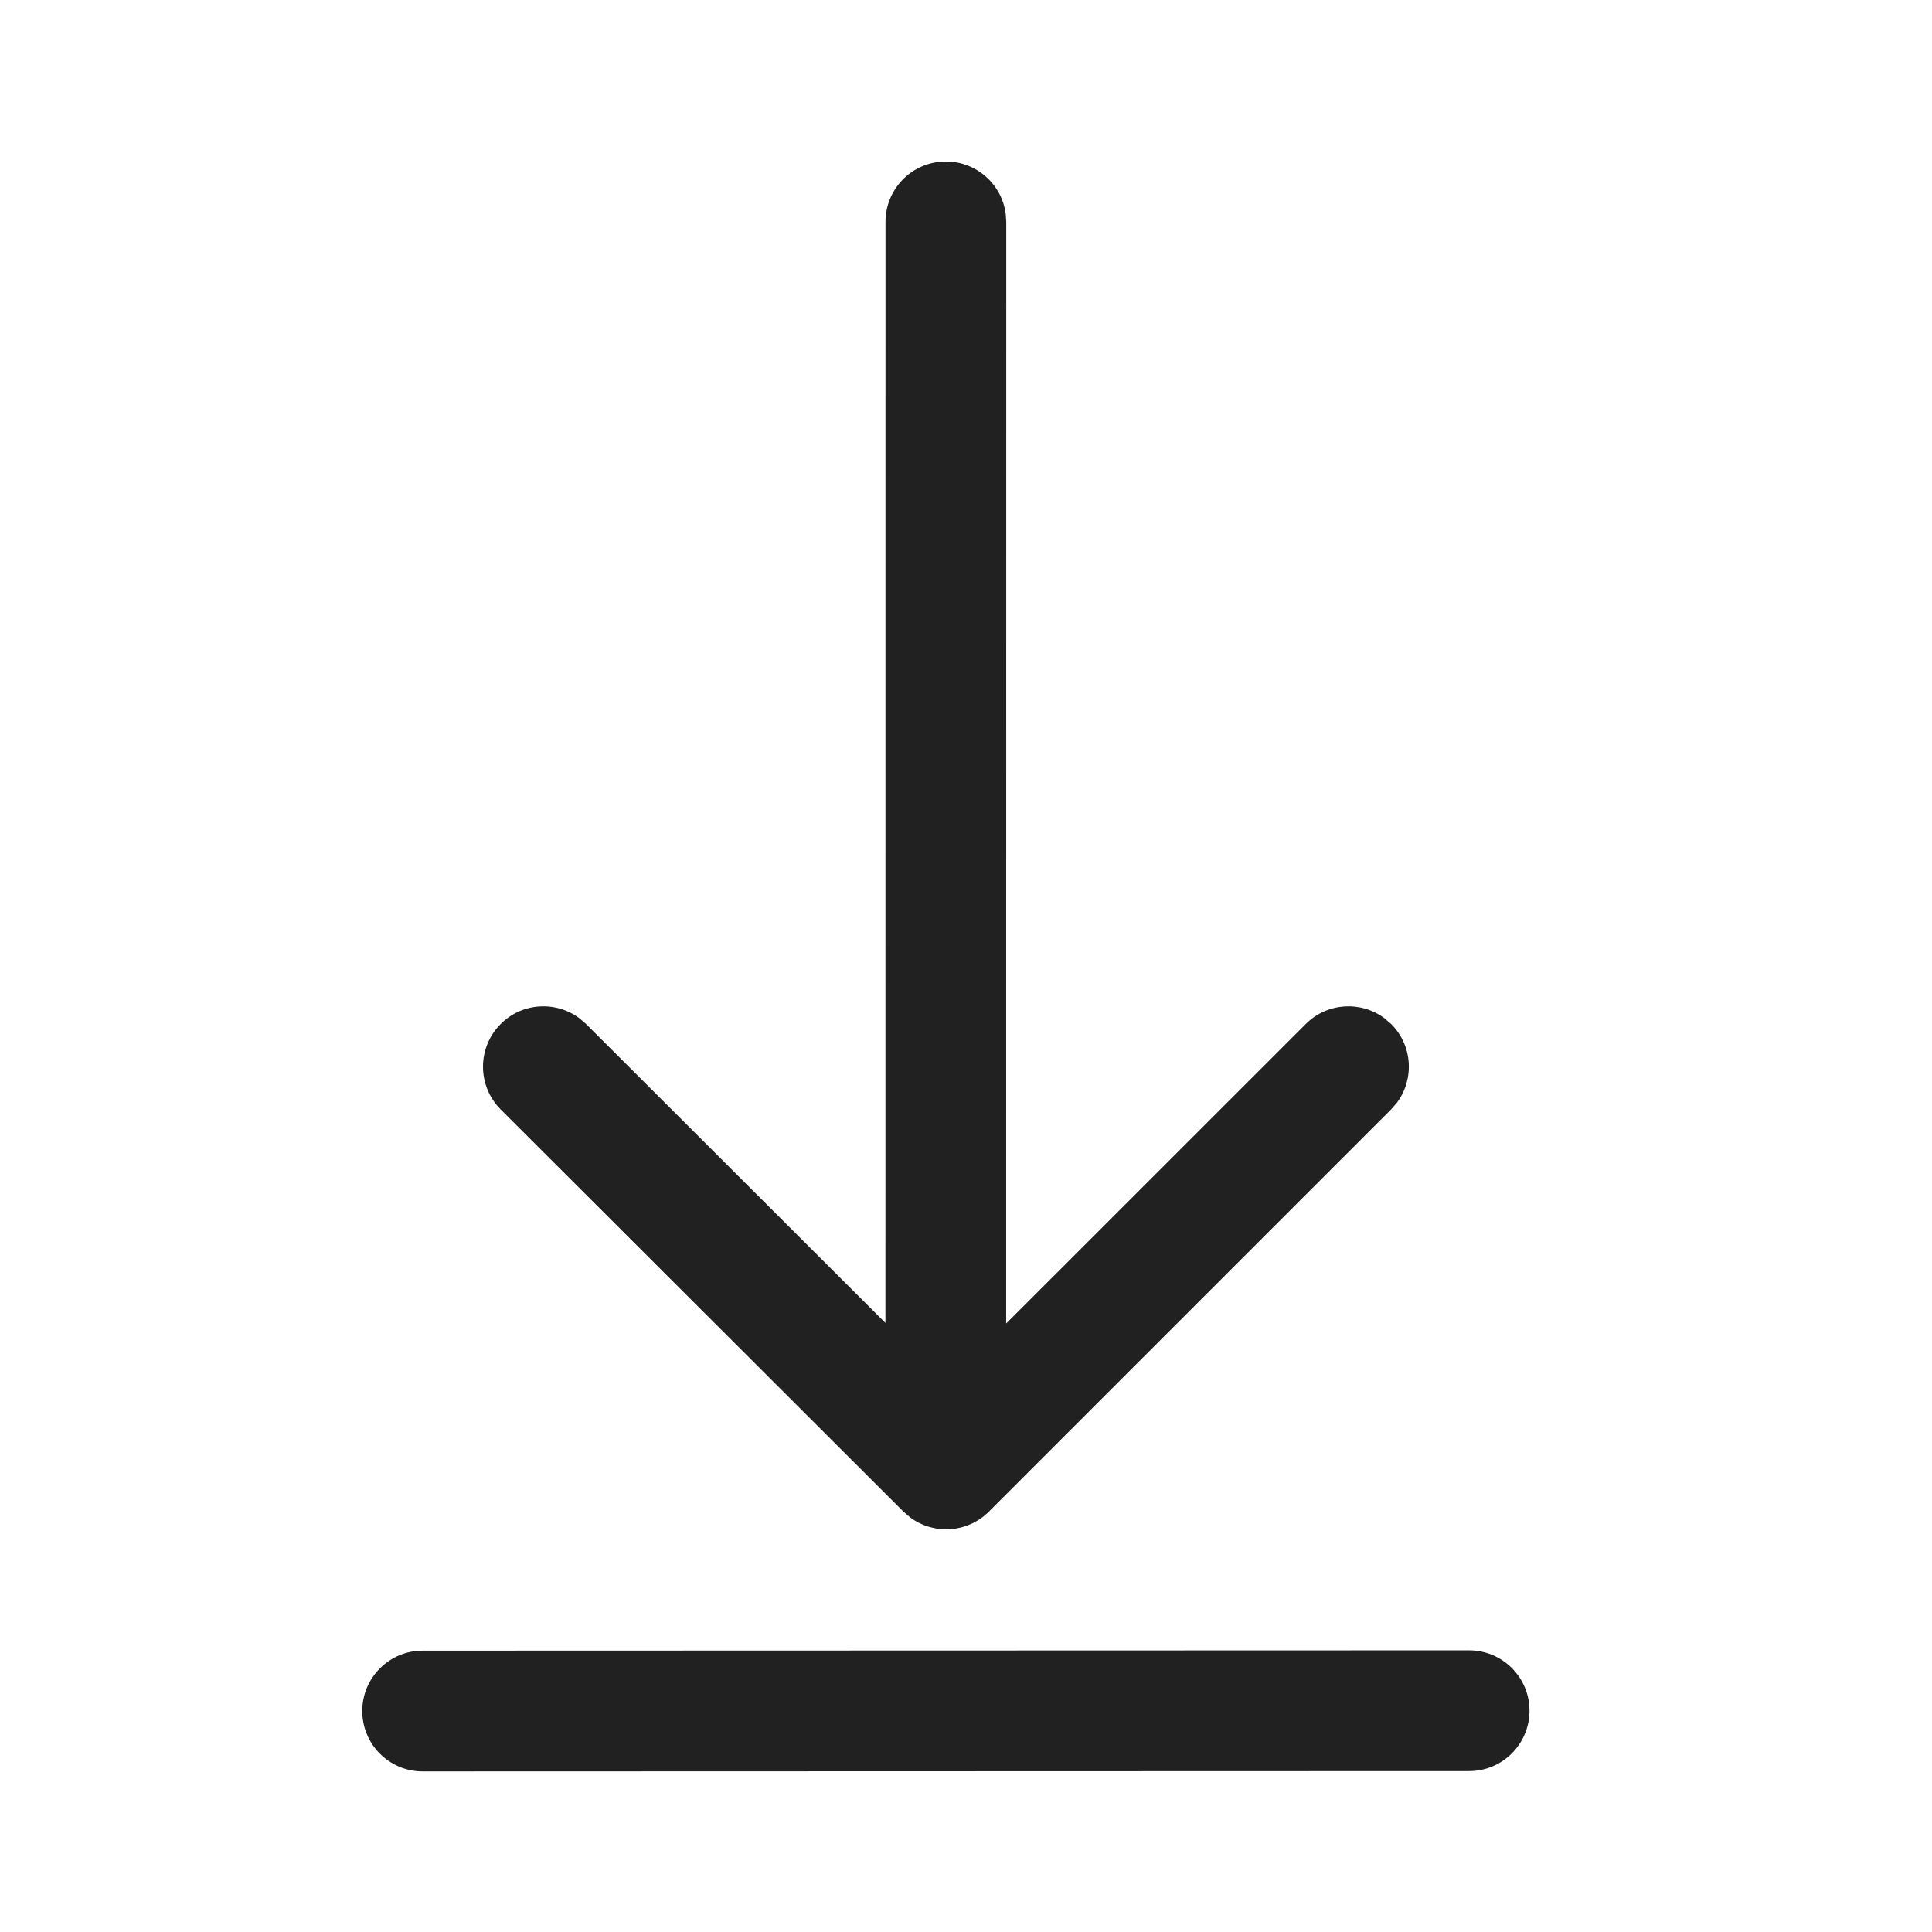
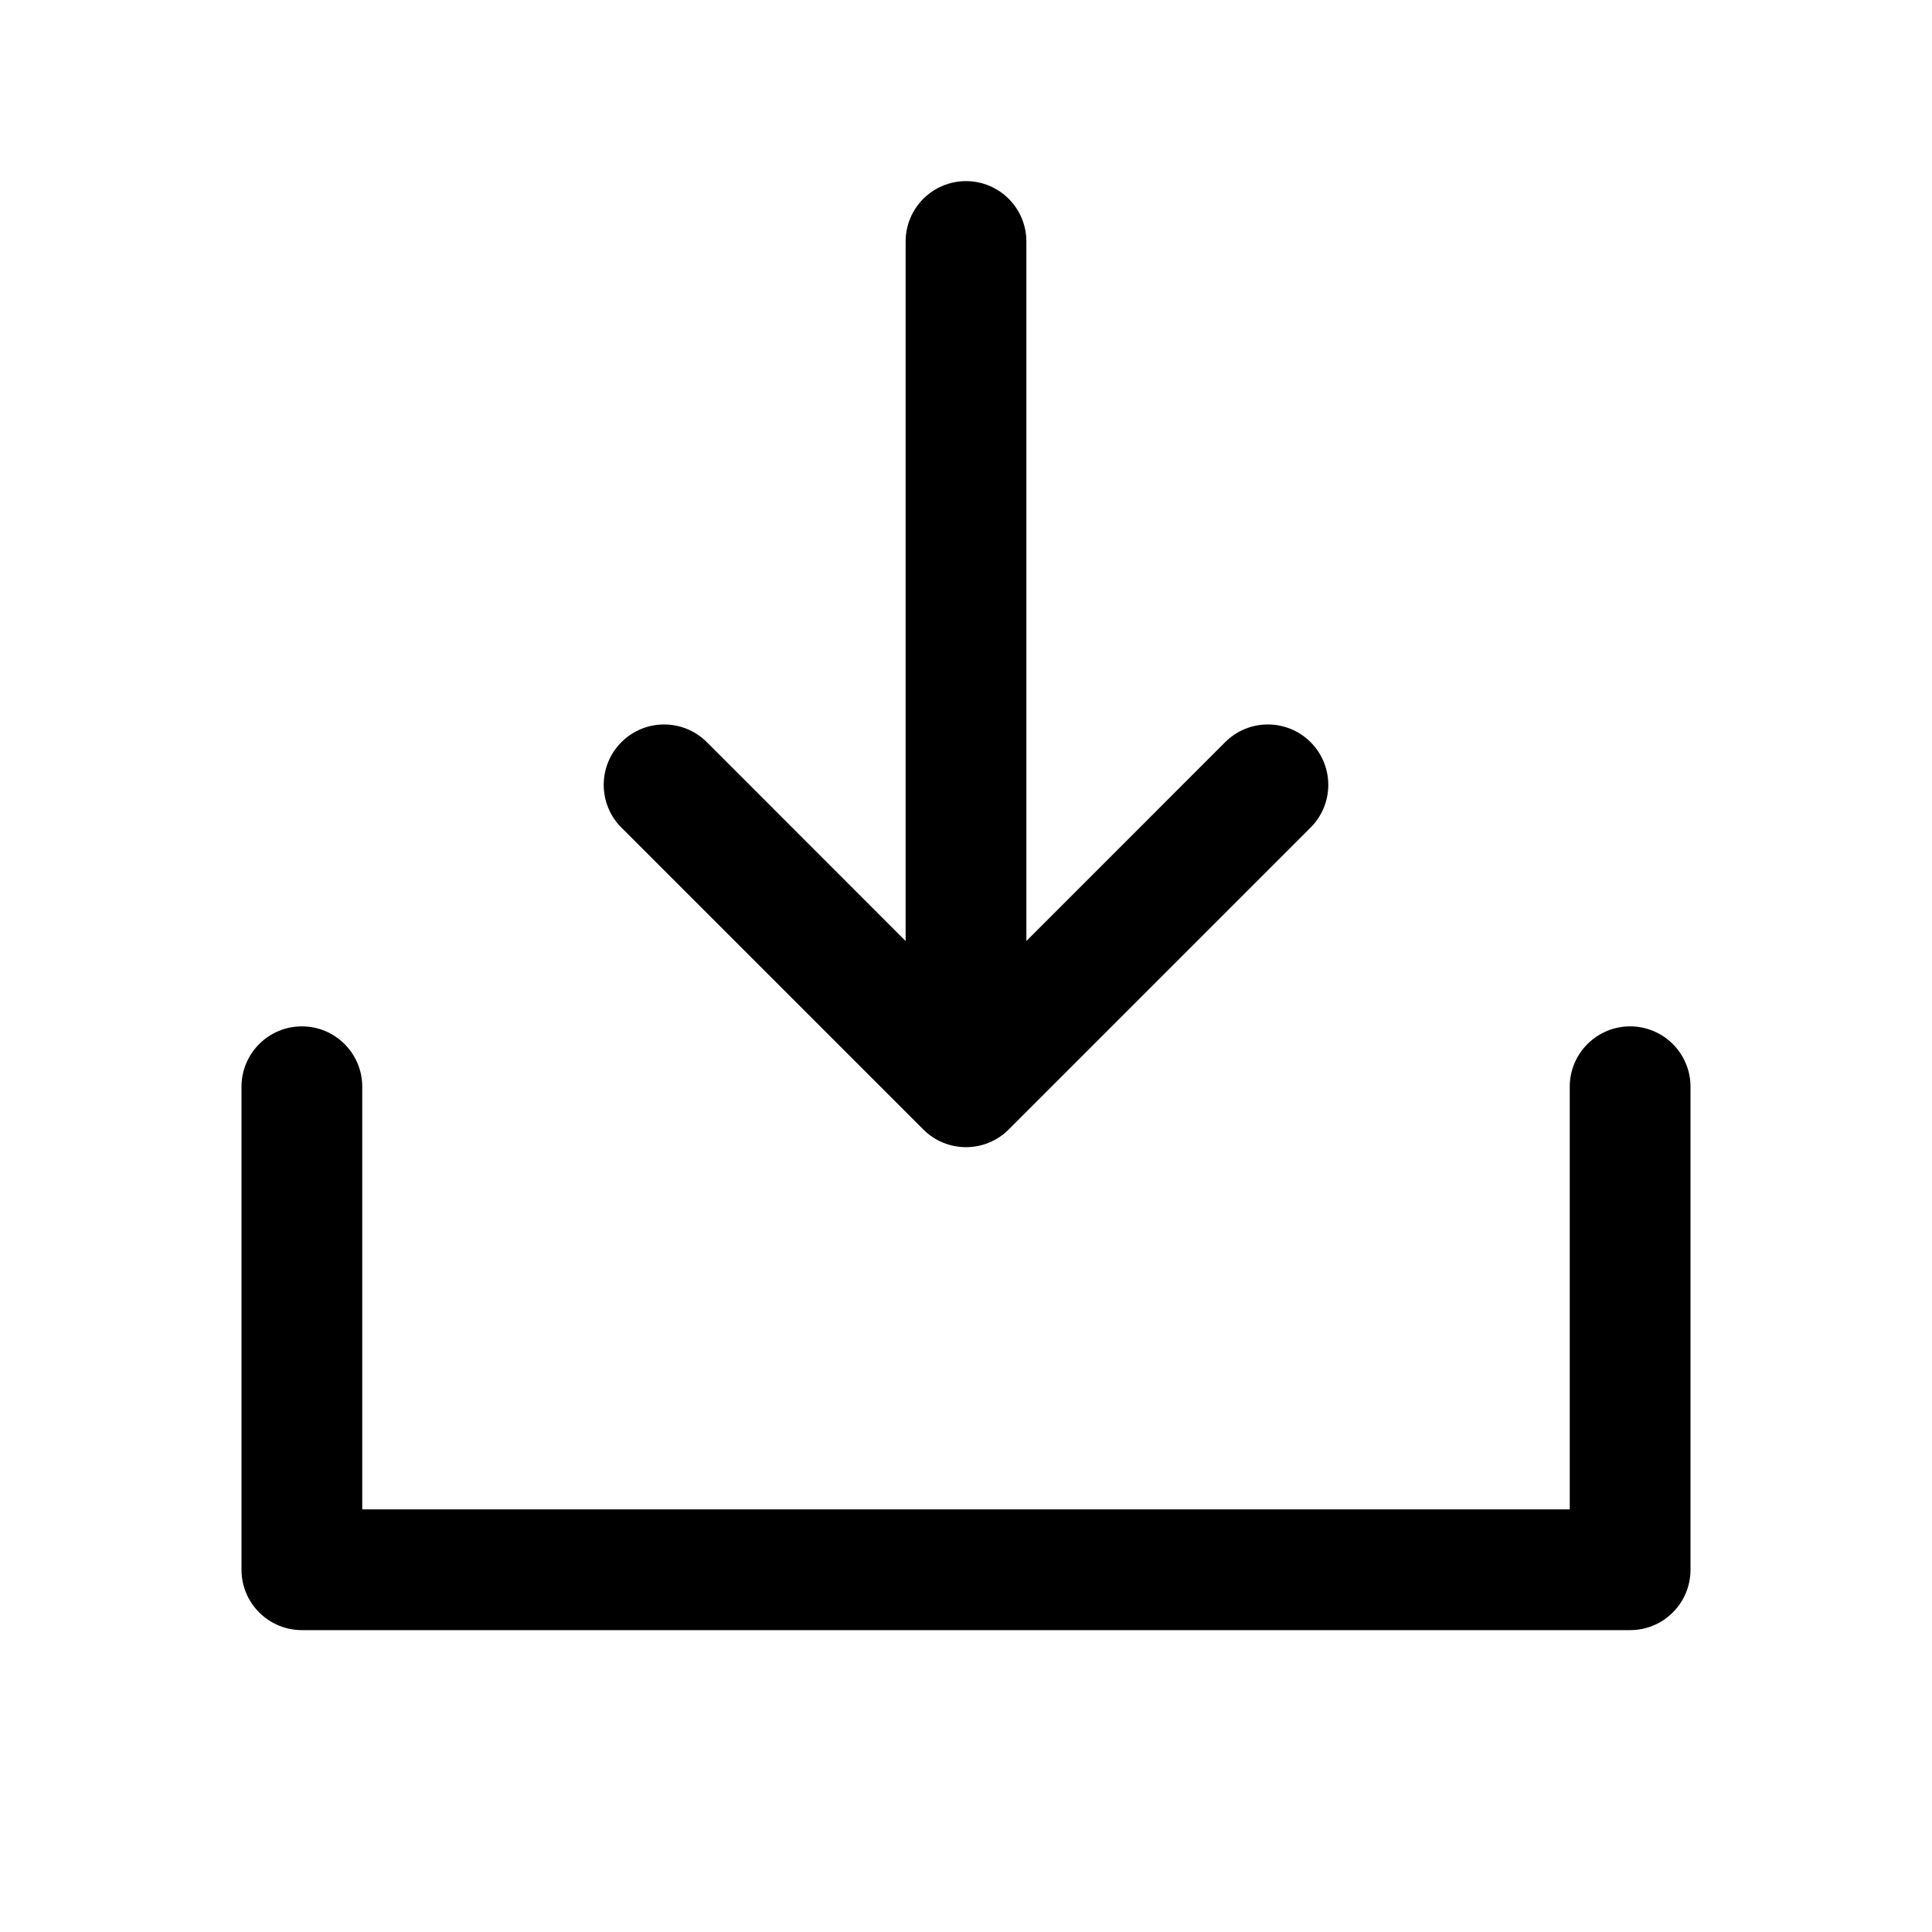
- <svg xmlns="http://www.w3.org/2000/svg" width="24" height="24" viewBox="0 0 24 24" fill="none">
-   <path d="M18.25 20.501C18.664 20.501 19 20.837 19 21.251C19 21.665 18.664 22.001 18.25 22.001L5.25 22.005C4.836 22.005 4.5 21.669 4.5 21.255C4.5 20.841 4.836 20.505 5.25 20.505L18.25 20.501ZM11.648 2.013L11.75 2.006C12.13 2.006 12.444 2.288 12.493 2.654L12.5 2.756L12.499 16.441L16.221 12.72C16.487 12.454 16.904 12.43 17.197 12.648L17.282 12.721C17.548 12.987 17.572 13.404 17.354 13.697L17.281 13.781L12.284 18.778C12.018 19.044 11.601 19.068 11.308 18.851L11.223 18.778L6.22 13.782C5.927 13.489 5.927 13.014 6.219 12.721C6.485 12.454 6.902 12.43 7.196 12.648L7.28 12.72L10.999 16.434L11 2.756C11 2.376 11.282 2.062 11.648 2.013L11.75 2.006L11.648 2.013Z" fill="#212121" />
+ <svg xmlns="http://www.w3.org/2000/svg" width="256" height="256" viewBox="0 0 256 256">
+   <path fill="black" d="M224,144v64a8,8,0,0,1-8,8H40a8,8,0,0,1-8-8V144a8,8,0,0,1,16,0v56H208V144a8,8,0,0,1,16,0Zm-101.66,5.66a8,8,0,0,0,11.32,0l40-40a8,8,0,0,0-11.32-11.32L136,124.69V32a8,8,0,0,0-16,0v92.69L93.66,98.34a8,8,0,0,0-11.32,11.32Z" />
</svg>
